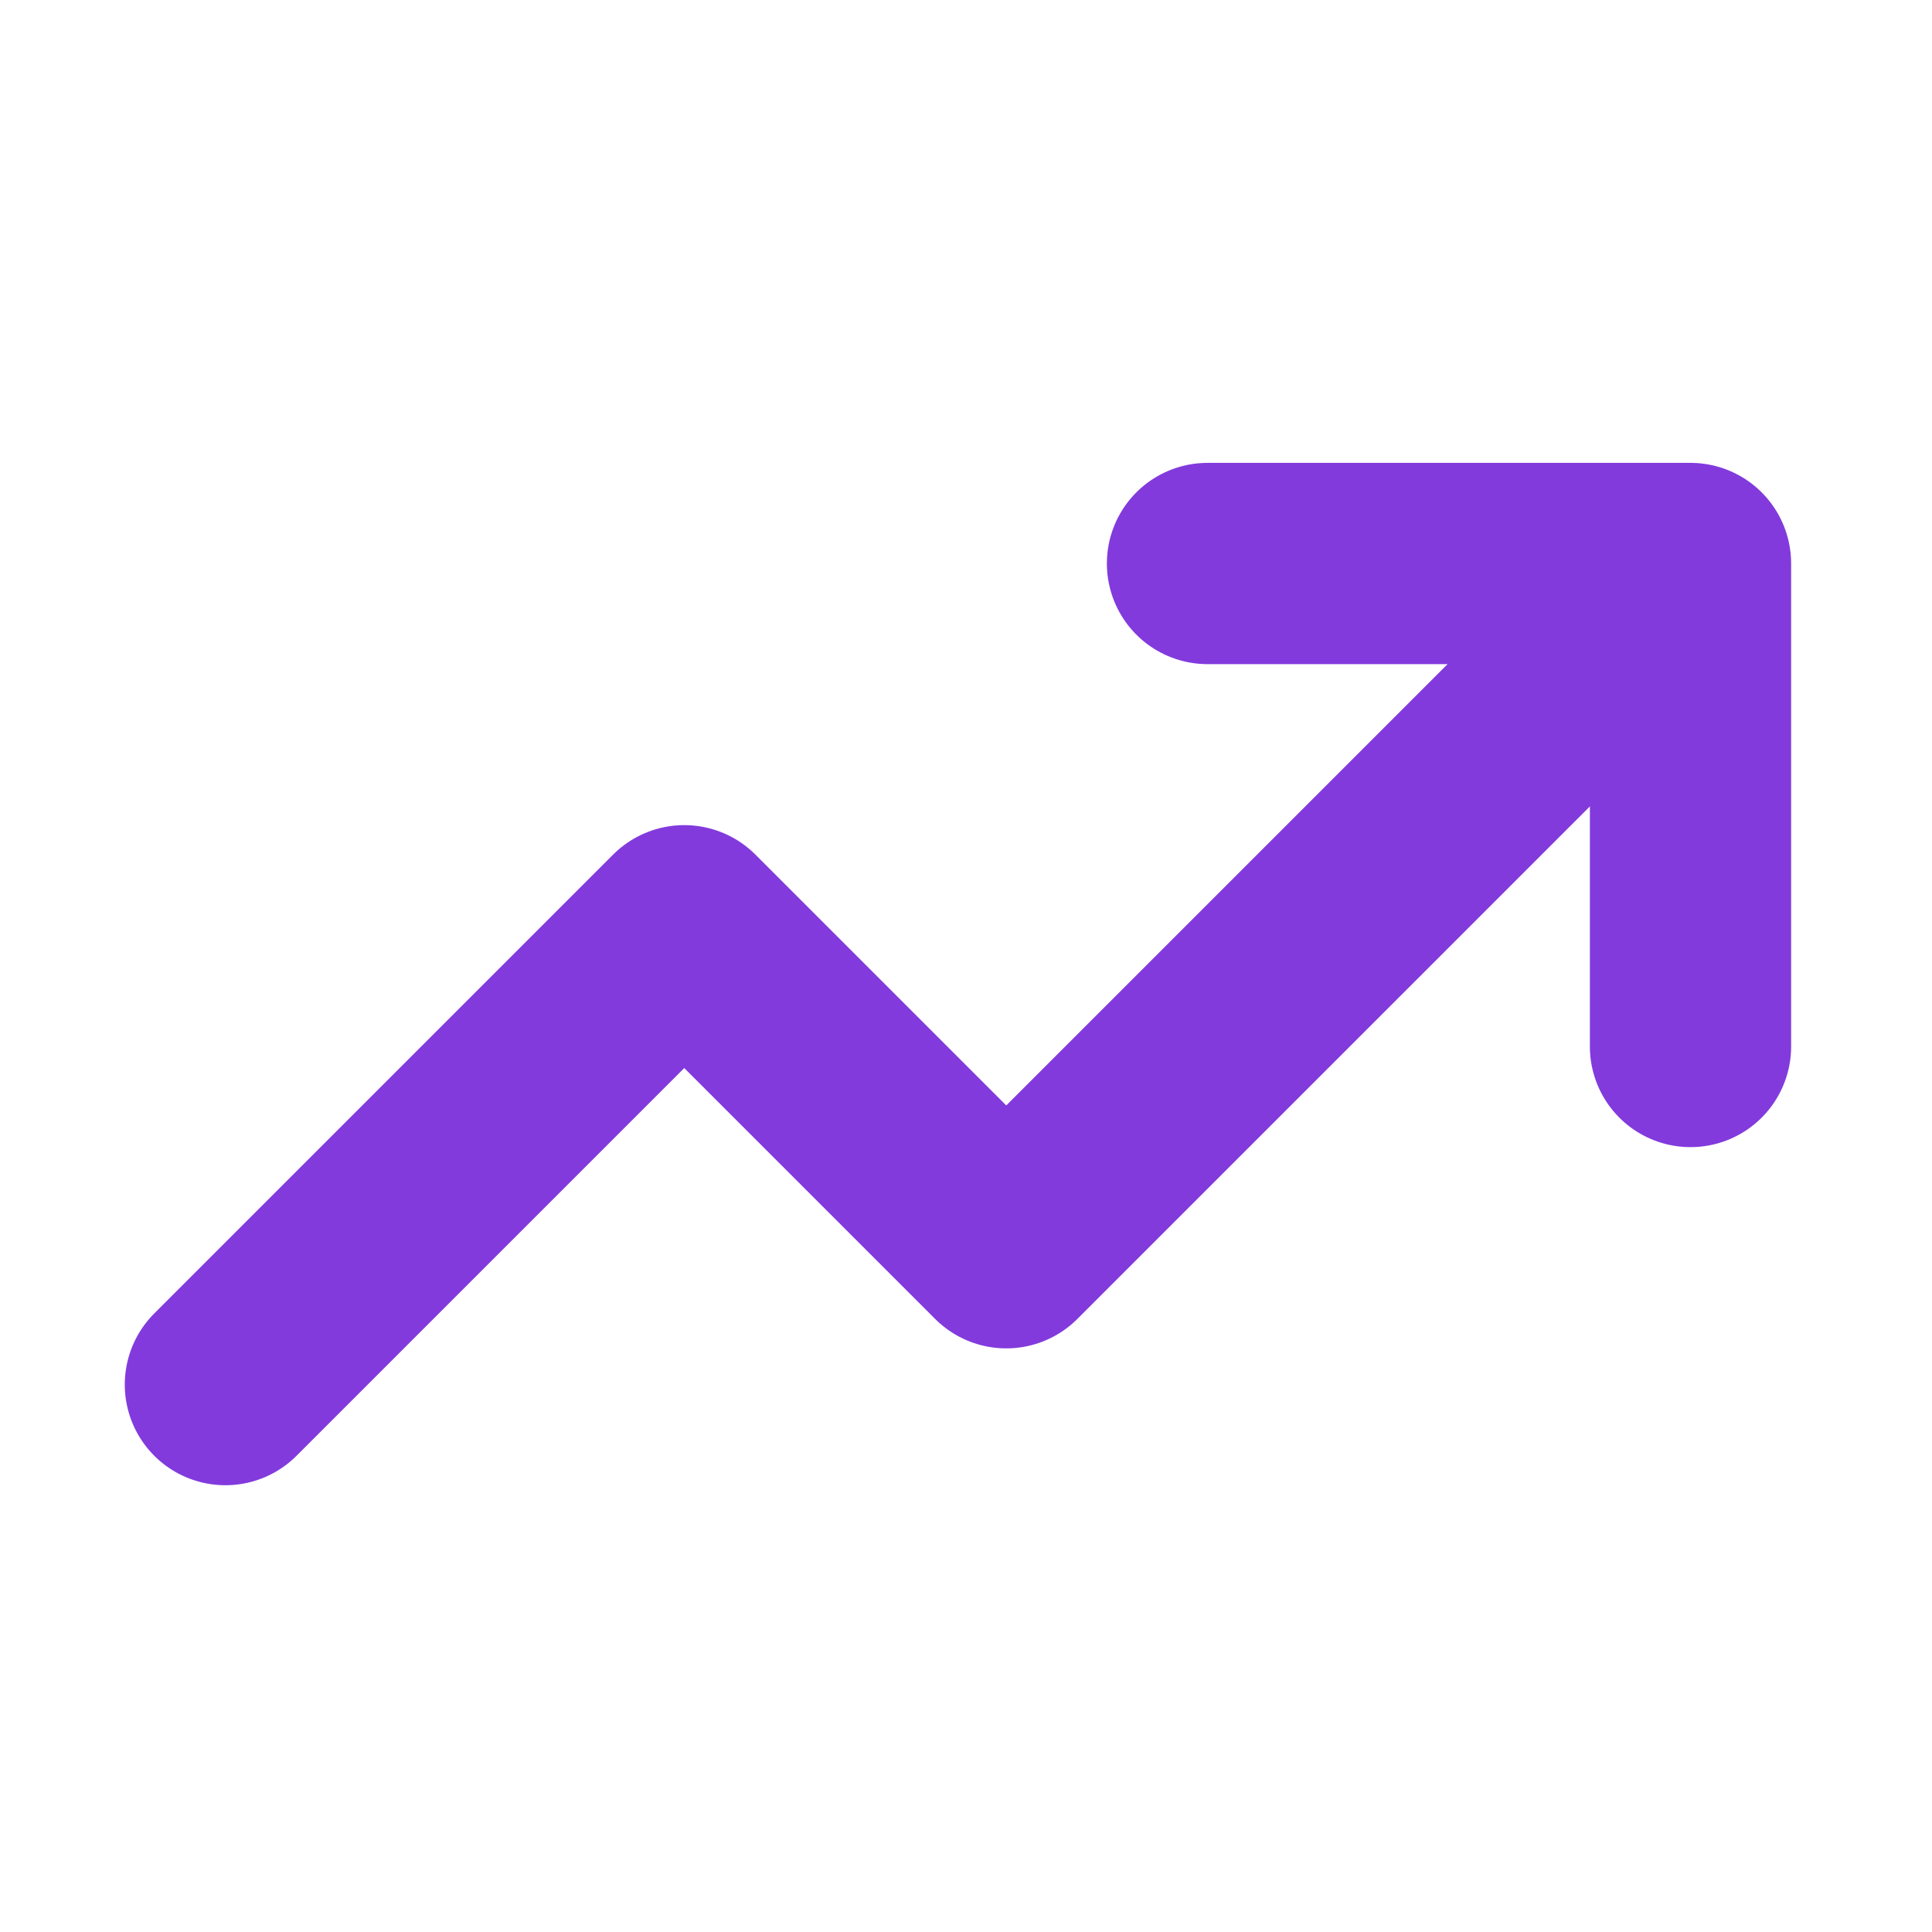
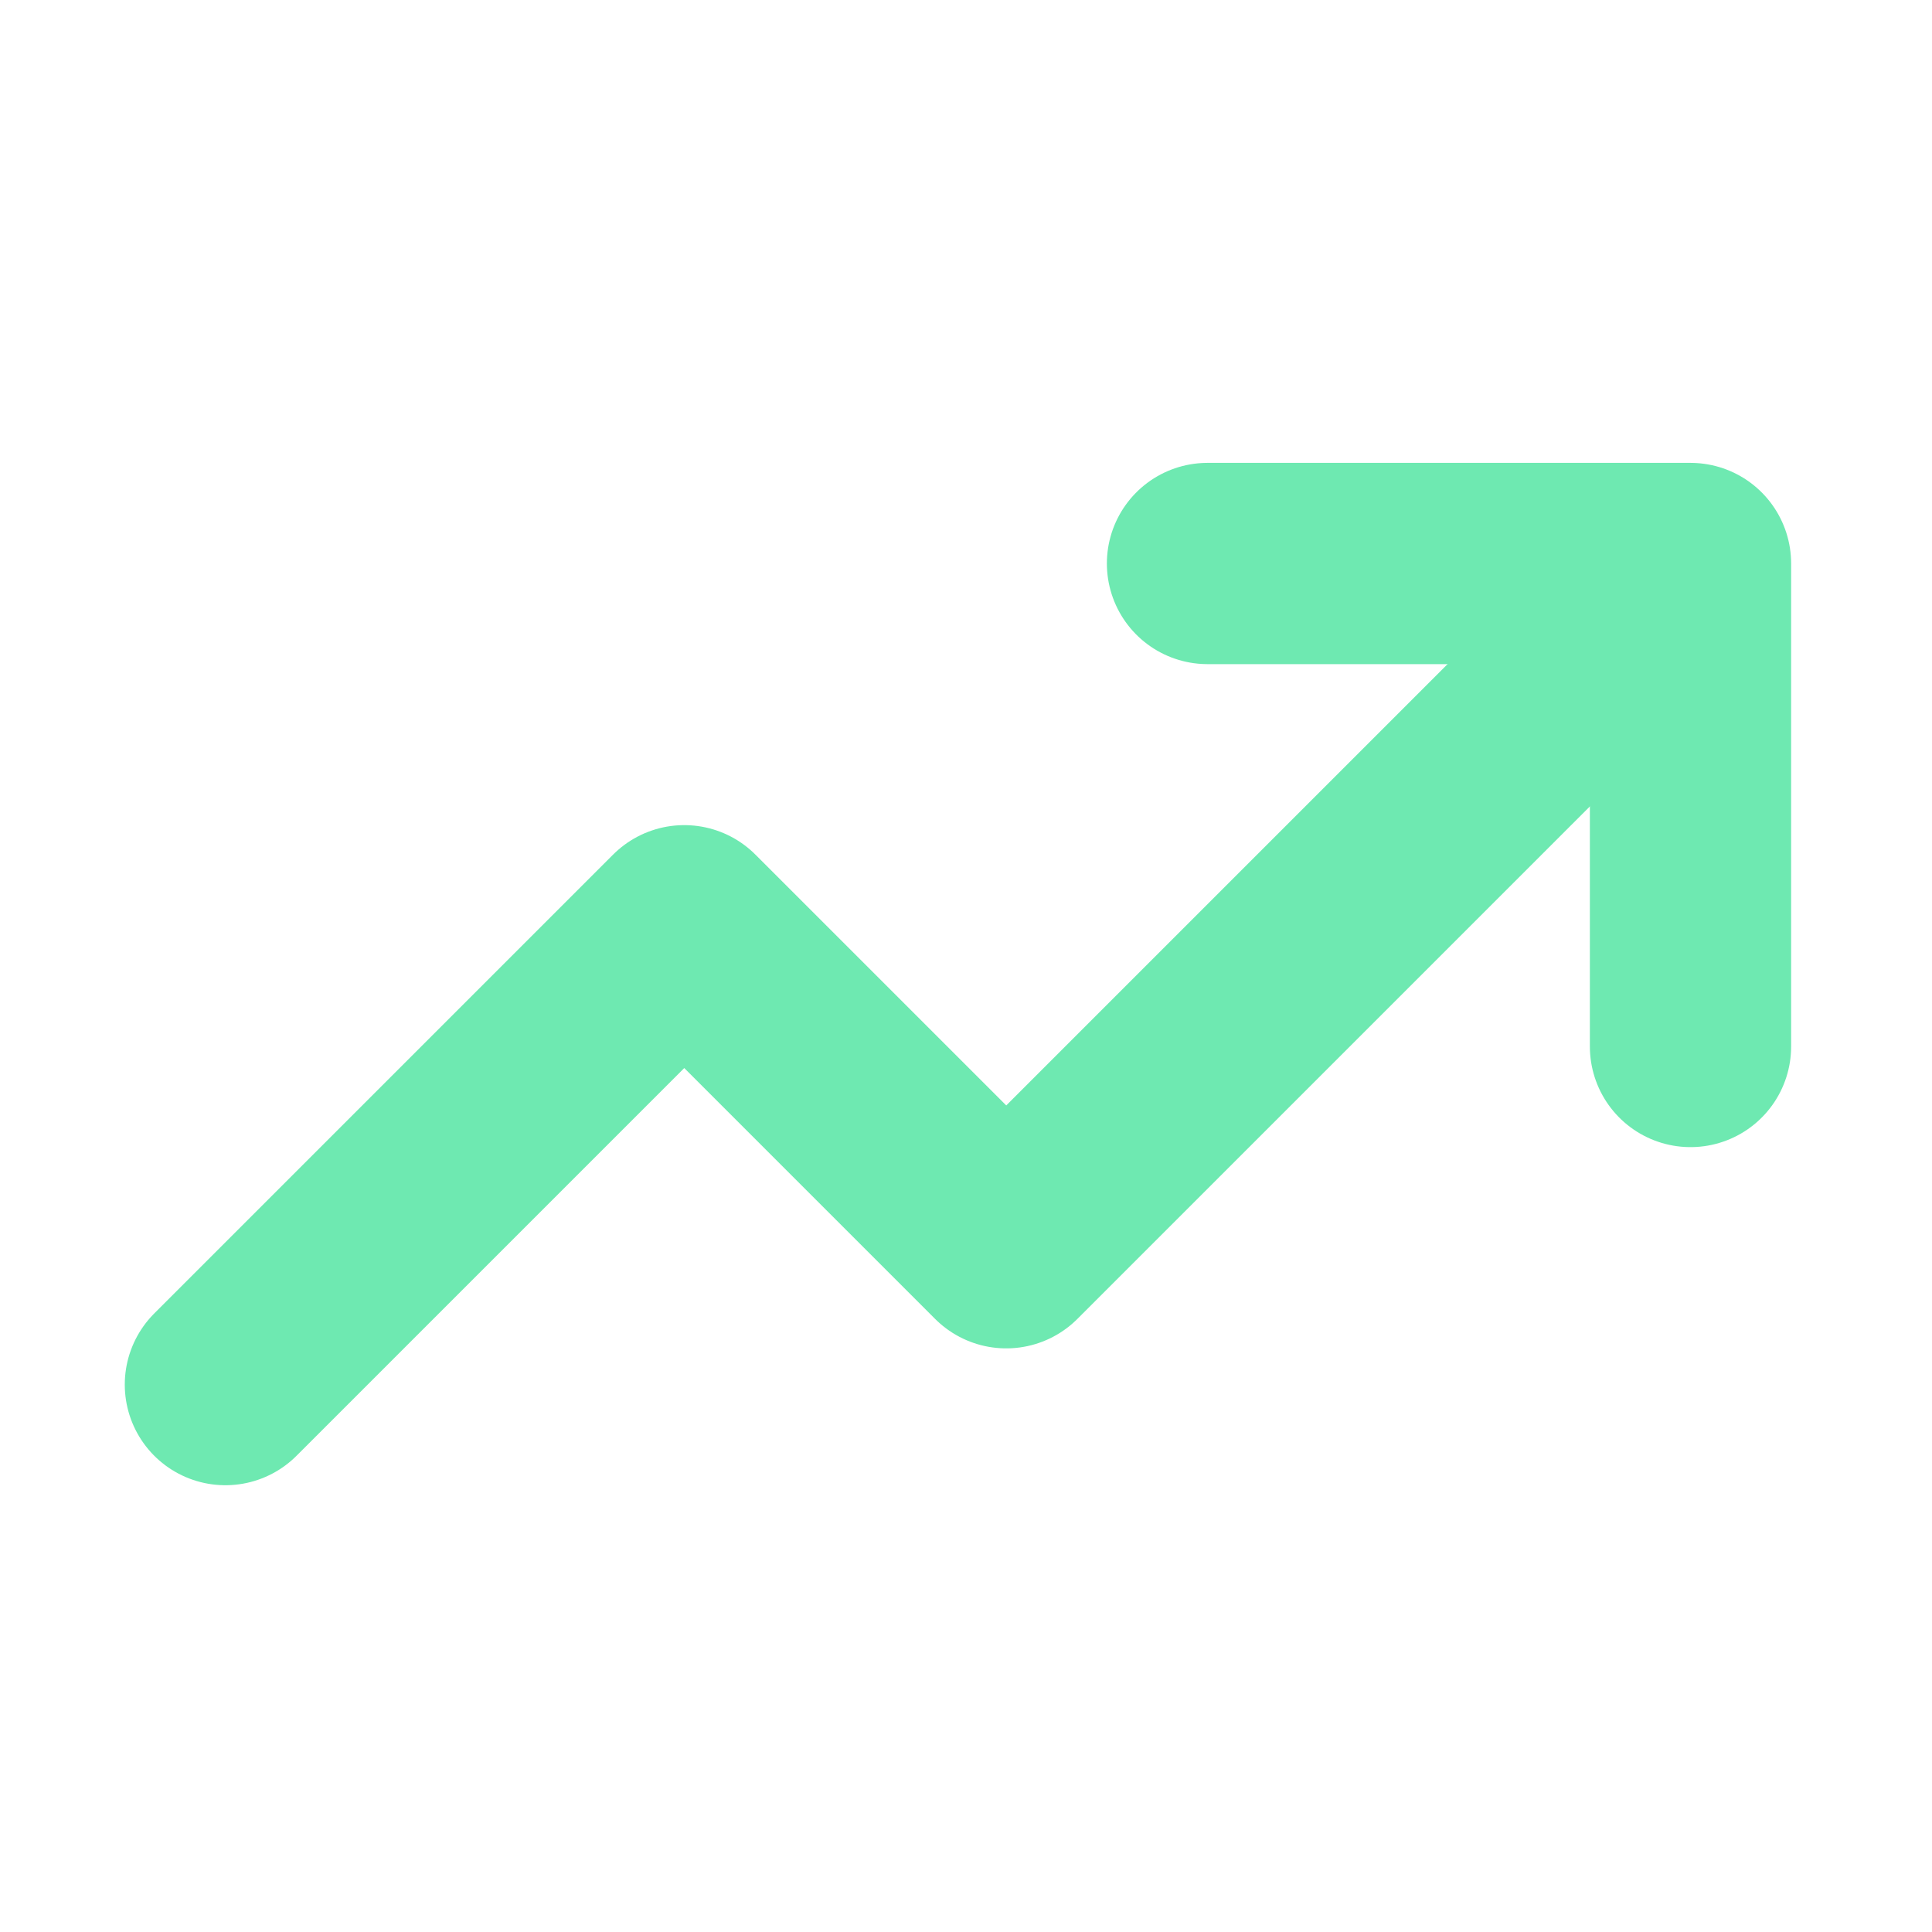
- <svg xmlns="http://www.w3.org/2000/svg" width="100" height="100" viewBox="0 0 24 24" fill="none" stroke="#823add" stroke-width="2.5" stroke-linecap="round" stroke-linejoin="round">
+ <svg xmlns="http://www.w3.org/2000/svg" width="100" height="100" viewBox="0 0 24 24" fill="none" stroke="#6ee9b1" stroke-width="2.5" stroke-linecap="round" stroke-linejoin="round">
  <path d="M20.2 7.8l-7.7 7.7-4-4-5.7 5.7" />
  <path d="M15 7h6v6" />
</svg>
